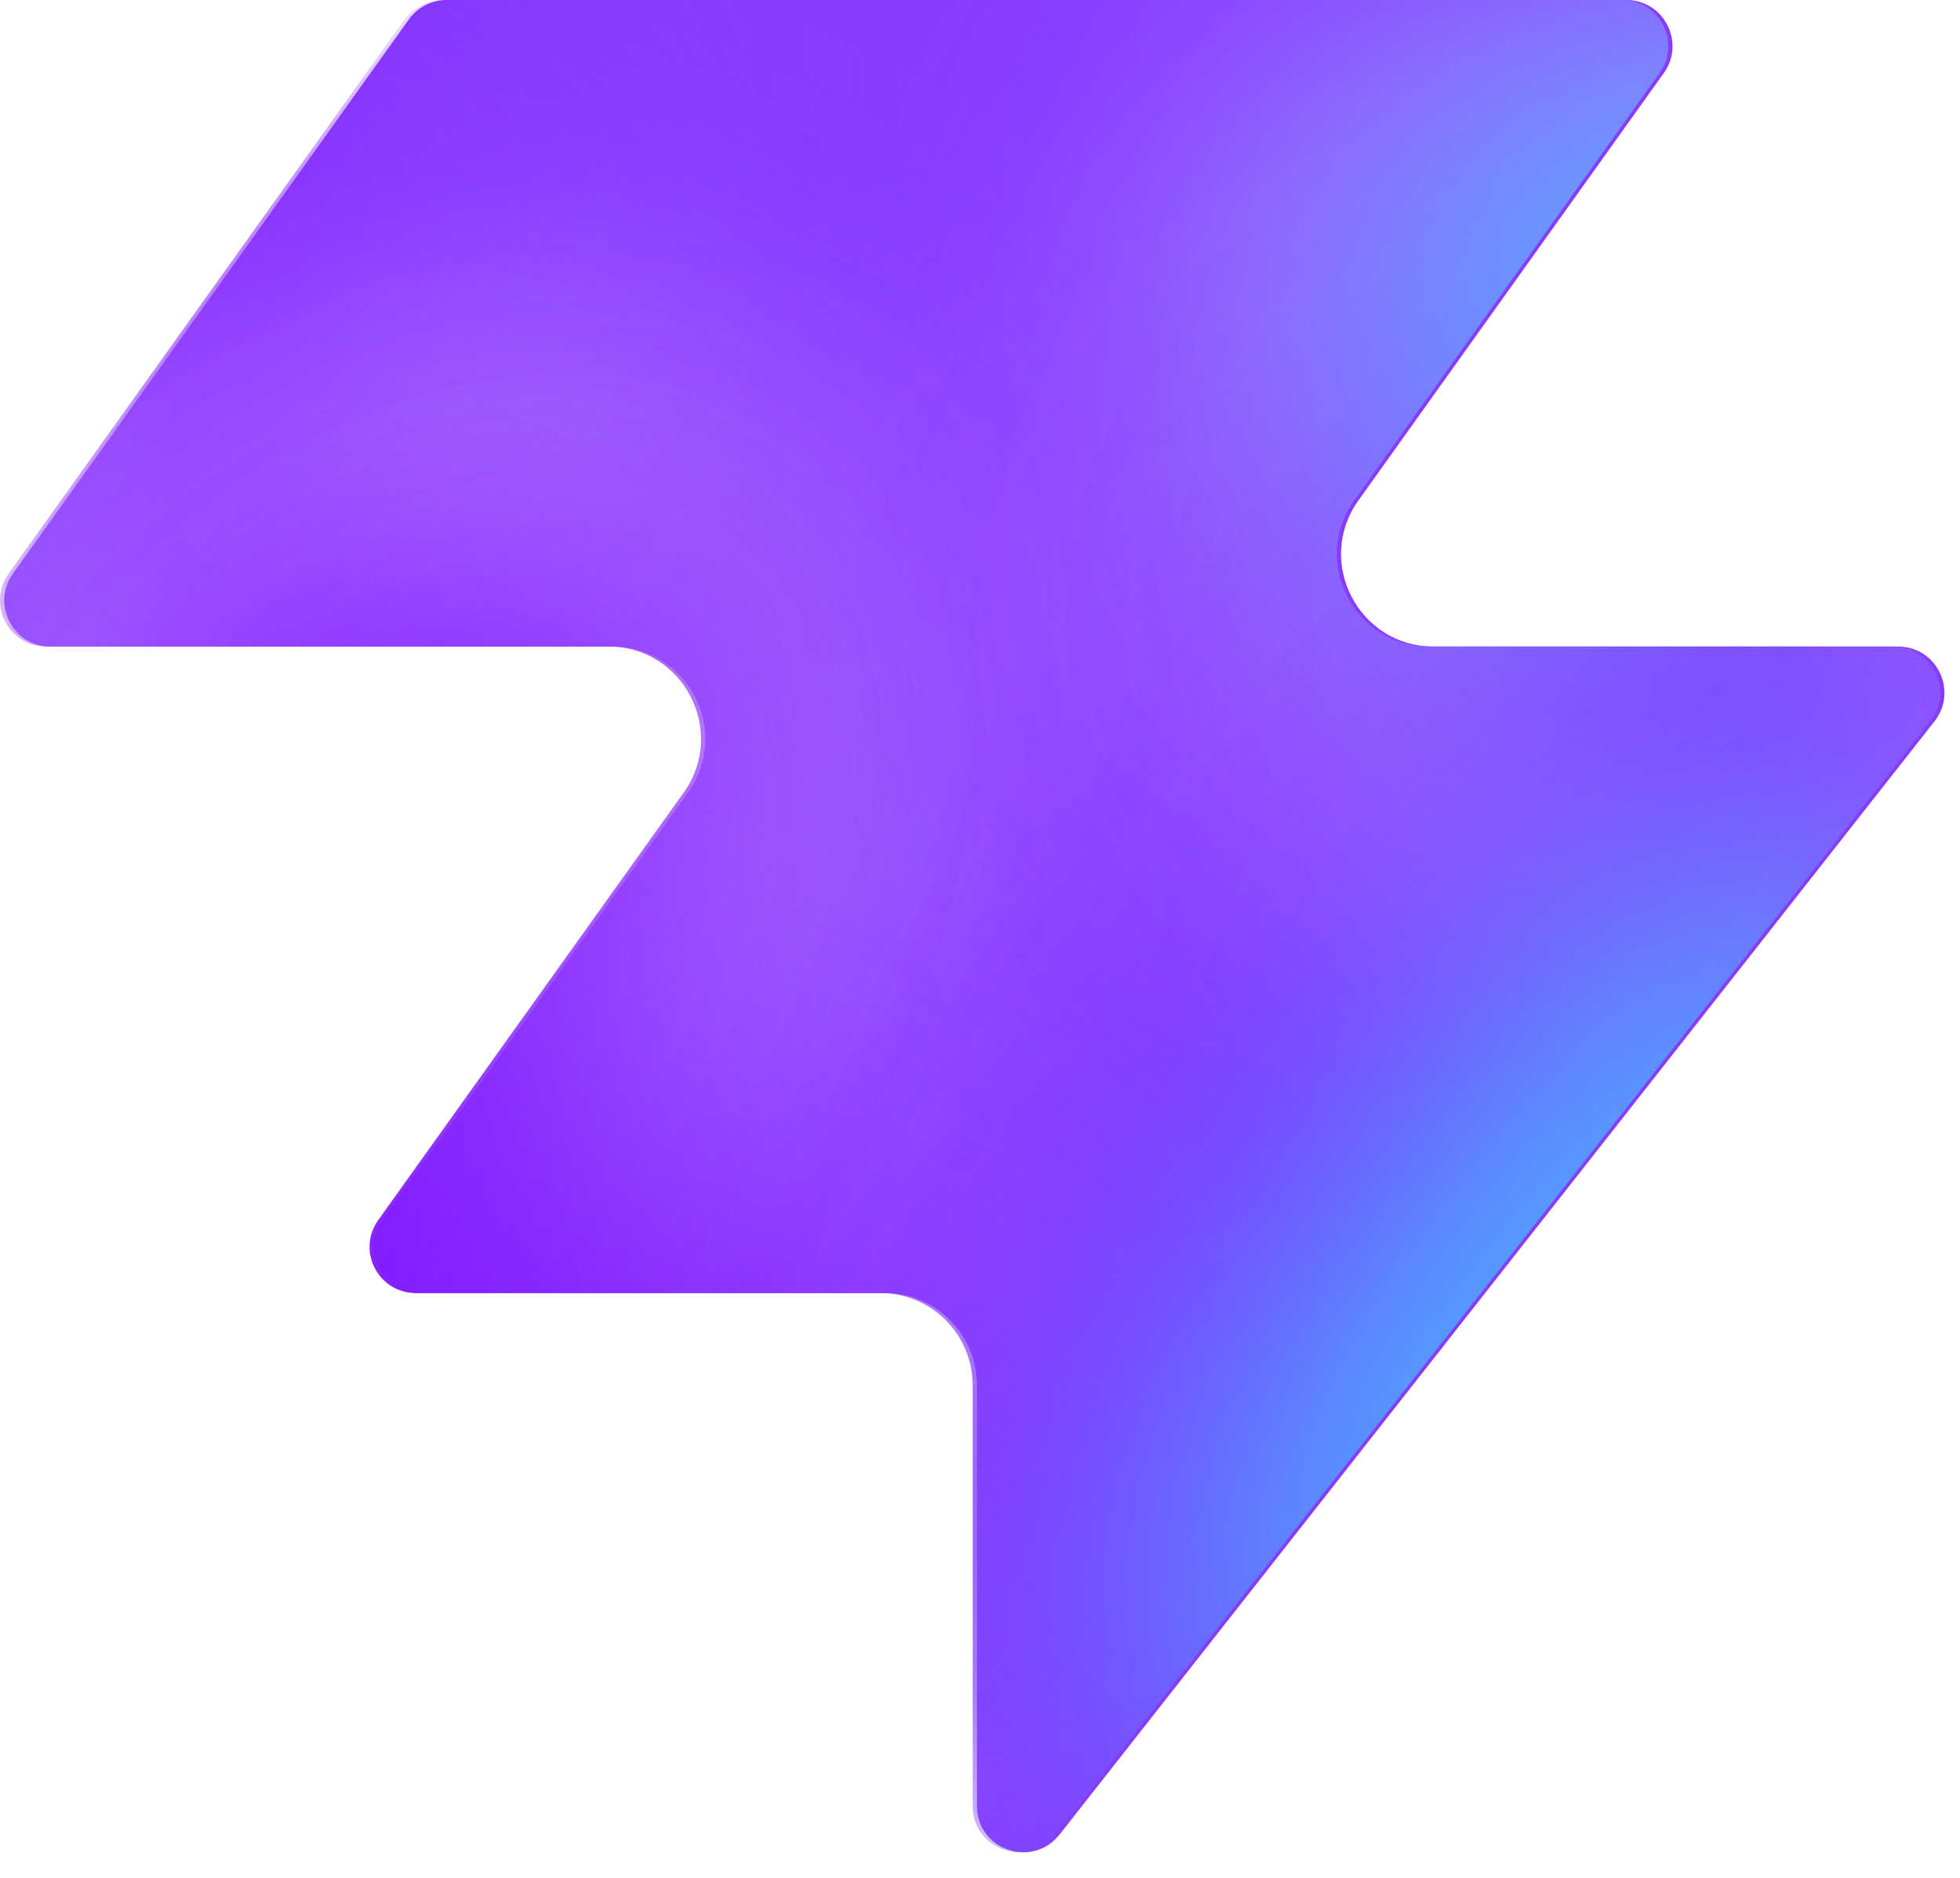
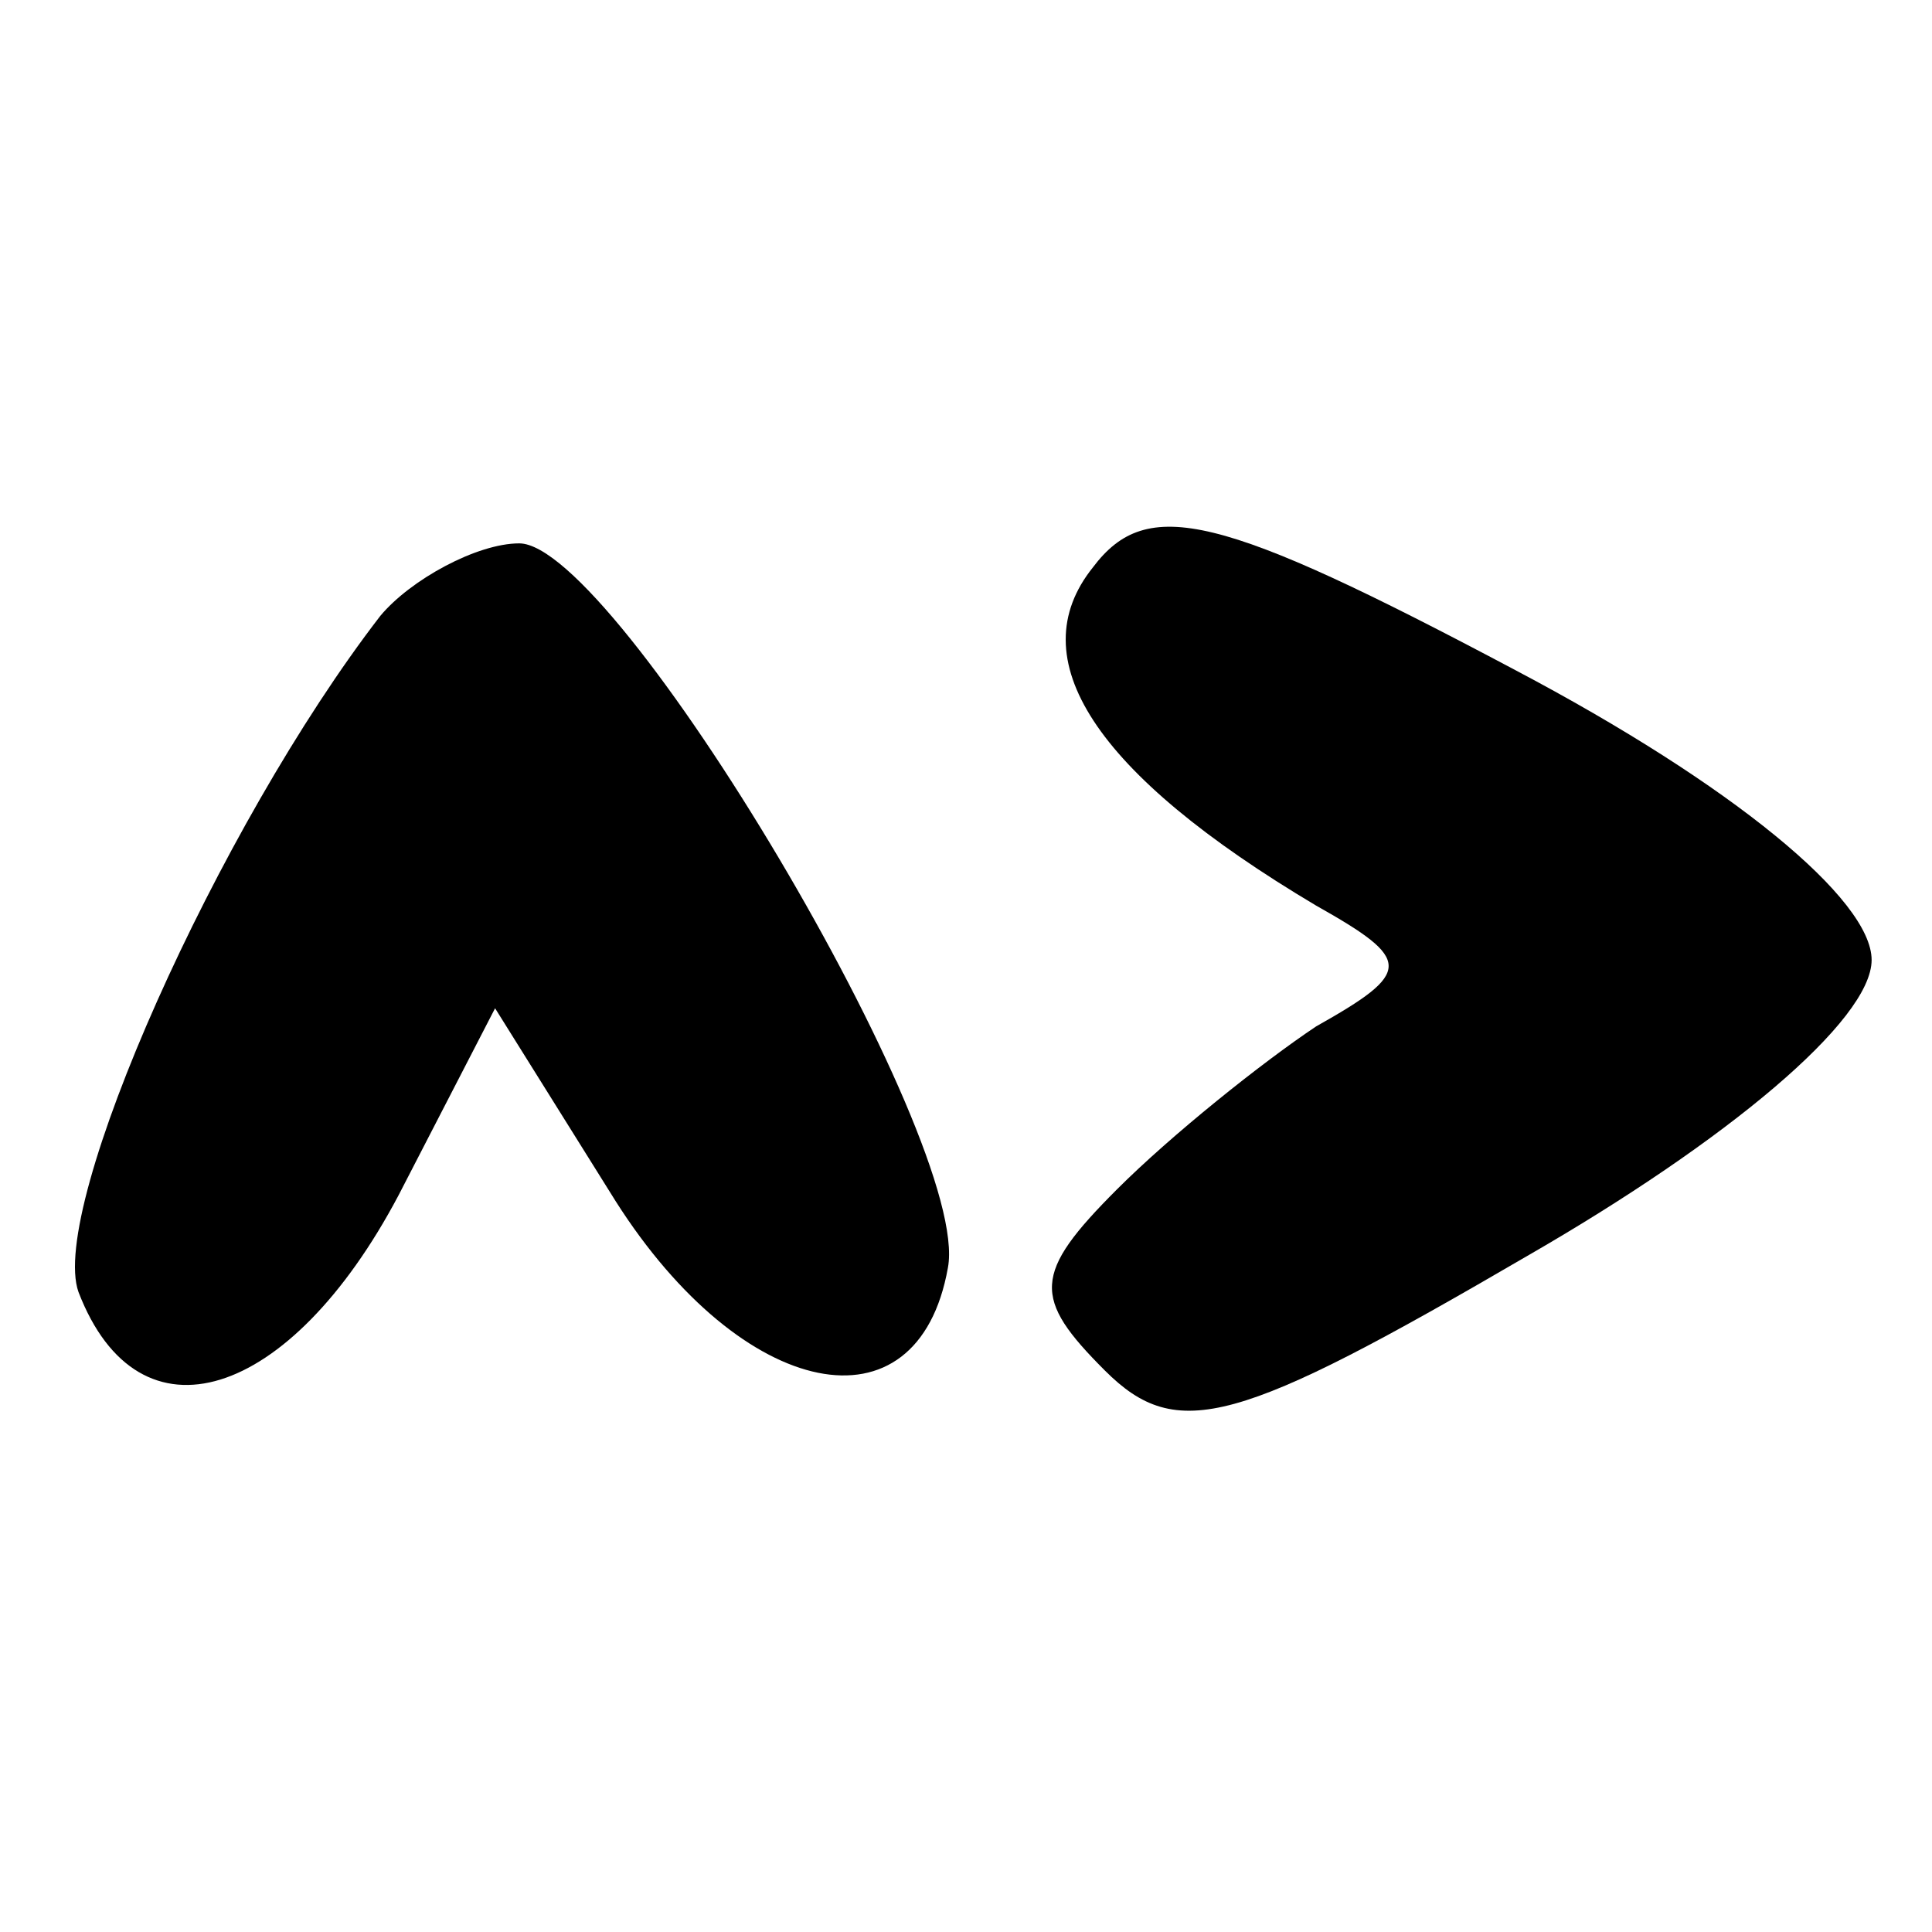
- <svg xmlns="http://www.w3.org/2000/svg" width="48" height="46" fill="none" viewBox="0 0 48 46">
-   <path fill="#863bff" d="M25.946 44.938c-.664.845-2.021.375-2.021-.698V33.937a2.26 2.26 0 0 0-2.262-2.262H10.287c-.92 0-1.456-1.04-.92-1.788l7.48-10.471c1.07-1.497 0-3.578-1.842-3.578H1.237c-.92 0-1.456-1.04-.92-1.788L10.013.474c.214-.297.556-.474.92-.474h28.894c.92 0 1.456 1.04.92 1.788l-7.48 10.471c-1.07 1.498 0 3.579 1.842 3.579h11.377c.943 0 1.473 1.088.89 1.83L25.947 44.94z" style="fill:#863bff;fill:color(display-p3 .525 .23 1);fill-opacity:1" />
-   <mask id="a" width="48" height="46" x="0" y="0" maskUnits="userSpaceOnUse" style="mask-type:alpha">
-     <path fill="#000" d="M25.842 44.938c-.664.844-2.021.375-2.021-.698V33.937a2.26 2.26 0 0 0-2.262-2.262H10.183c-.92 0-1.456-1.04-.92-1.788l7.48-10.471c1.07-1.498 0-3.579-1.842-3.579H1.133c-.92 0-1.456-1.04-.92-1.787L9.91.473c.214-.297.556-.474.92-.474h28.894c.92 0 1.456 1.04.92 1.788l-7.48 10.471c-1.07 1.498 0 3.578 1.842 3.578h11.377c.943 0 1.473 1.088.89 1.832L25.843 44.94z" style="fill:#000;fill-opacity:1" />
-   </mask>
-   <g mask="url(#a)">
-     <g filter="url(#b)">
-       <ellipse cx="5.508" cy="14.704" fill="#ede6ff" rx="5.508" ry="14.704" style="fill:#ede6ff;fill:color(display-p3 .927 .903 1);fill-opacity:1" transform="matrix(.00324 1 1 -.00324 -4.47 31.516)" />
-     </g>
-     <g filter="url(#c)">
-       <ellipse cx="10.399" cy="29.851" fill="#ede6ff" rx="10.399" ry="29.851" style="fill:#ede6ff;fill:color(display-p3 .927 .903 1);fill-opacity:1" transform="matrix(.00324 1 1 -.00324 -39.328 7.883)" />
-     </g>
-     <g filter="url(#d)">
-       <ellipse cx="5.508" cy="30.487" fill="#7e14ff" rx="5.508" ry="30.487" style="fill:#7e14ff;fill:color(display-p3 .492 .077 1);fill-opacity:1" transform="rotate(89.814 -25.913 -14.639)scale(1 -1)" />
-     </g>
-     <g filter="url(#e)">
-       <ellipse cx="5.508" cy="30.599" fill="#7e14ff" rx="5.508" ry="30.599" style="fill:#7e14ff;fill:color(display-p3 .492 .077 1);fill-opacity:1" transform="rotate(89.814 -32.644 -3.334)scale(1 -1)" />
-     </g>
-     <g filter="url(#f)">
-       <ellipse cx="5.508" cy="30.599" fill="#7e14ff" rx="5.508" ry="30.599" style="fill:#7e14ff;fill:color(display-p3 .492 .077 1);fill-opacity:1" transform="matrix(.00324 1 1 -.00324 -34.34 30.47)" />
-     </g>
-     <g filter="url(#g)">
-       <ellipse cx="14.072" cy="22.078" fill="#ede6ff" rx="14.072" ry="22.078" style="fill:#ede6ff;fill:color(display-p3 .927 .903 1);fill-opacity:1" transform="rotate(93.35 24.506 48.493)scale(-1 1)" />
-     </g>
-     <g filter="url(#h)">
-       <ellipse cx="3.47" cy="21.501" fill="#7e14ff" rx="3.47" ry="21.501" style="fill:#7e14ff;fill:color(display-p3 .492 .077 1);fill-opacity:1" transform="rotate(89.009 28.708 47.59)scale(-1 1)" />
-     </g>
-     <g filter="url(#i)">
-       <ellipse cx="3.47" cy="21.501" fill="#7e14ff" rx="3.47" ry="21.501" style="fill:#7e14ff;fill:color(display-p3 .492 .077 1);fill-opacity:1" transform="rotate(89.009 28.708 47.59)scale(-1 1)" />
-     </g>
-     <g filter="url(#j)">
-       <ellipse cx=".387" cy="8.972" fill="#7e14ff" rx="4.407" ry="29.108" style="fill:#7e14ff;fill:color(display-p3 .492 .077 1);fill-opacity:1" transform="rotate(39.51 .387 8.972)" />
-     </g>
-     <g filter="url(#k)">
-       <ellipse cx="47.523" cy="-6.092" fill="#7e14ff" rx="4.407" ry="29.108" style="fill:#7e14ff;fill:color(display-p3 .492 .077 1);fill-opacity:1" transform="rotate(37.892 47.523 -6.092)" />
-     </g>
-     <g filter="url(#l)">
-       <ellipse cx="41.412" cy="6.333" fill="#47bfff" rx="5.971" ry="9.665" style="fill:#47bfff;fill:color(display-p3 .28 .748 1);fill-opacity:1" transform="rotate(37.892 41.412 6.333)" />
-     </g>
-     <g filter="url(#m)">
-       <ellipse cx="-1.879" cy="38.332" fill="#7e14ff" rx="4.407" ry="29.108" style="fill:#7e14ff;fill:color(display-p3 .492 .077 1);fill-opacity:1" transform="rotate(37.892 -1.88 38.332)" />
-     </g>
-     <g filter="url(#n)">
-       <ellipse cx="-1.879" cy="38.332" fill="#7e14ff" rx="4.407" ry="29.108" style="fill:#7e14ff;fill:color(display-p3 .492 .077 1);fill-opacity:1" transform="rotate(37.892 -1.88 38.332)" />
-     </g>
-     <g filter="url(#o)">
-       <ellipse cx="35.651" cy="29.907" fill="#7e14ff" rx="4.407" ry="29.108" style="fill:#7e14ff;fill:color(display-p3 .492 .077 1);fill-opacity:1" transform="rotate(37.892 35.651 29.907)" />
-     </g>
-     <g filter="url(#p)">
-       <ellipse cx="38.418" cy="32.4" fill="#47bfff" rx="5.971" ry="15.297" style="fill:#47bfff;fill:color(display-p3 .28 .748 1);fill-opacity:1" transform="rotate(37.892 38.418 32.4)" />
-     </g>
+ <svg xmlns="http://www.w3.org/2000/svg" version="1.0" width="32pt" height="32pt" viewBox="0 0 32 32" preserveAspectRatio="xMidYMid meet">
+   <g transform="translate(0,32) scale(0.1,-0.1)" fill="#000000" stroke="none">
+     <path d="M181 226 c-12 -15 0 -34 37 -56 16 -9 16 -11 0 -20 -9 -6 -24 -18 -33 -27 -14 -14 -14 -18 -2 -30 12 -12 22 -9 70 19 33 19 57 39 57 49 0 10 -23 29 -59 48 -49 26 -61 29 -70 17z" />
+     <path d="M63 218 c-27 -35 -55 -98 -50 -112 10 -26 35 -18 53 16 l16 31 20 -32 c21 -33 50 -39 55 -11 4 21 -55 120 -71 120 -7 0 -18 -6 -23 -12z" />
  </g>
-   <defs>
-     <filter id="b" width="60.045" height="41.654" x="-19.77" y="16.149" color-interpolation-filters="sRGB" filterUnits="userSpaceOnUse">
-       <feFlood flood-opacity="0" result="BackgroundImageFix" />
-       <feBlend in="SourceGraphic" in2="BackgroundImageFix" result="shape" />
-       <feGaussianBlur result="effect1_foregroundBlur_2002_17158" stdDeviation="7.659" />
-     </filter>
-     <filter id="c" width="90.34" height="51.437" x="-54.613" y="-7.533" color-interpolation-filters="sRGB" filterUnits="userSpaceOnUse">
-       <feFlood flood-opacity="0" result="BackgroundImageFix" />
-       <feBlend in="SourceGraphic" in2="BackgroundImageFix" result="shape" />
-       <feGaussianBlur result="effect1_foregroundBlur_2002_17158" stdDeviation="7.659" />
-     </filter>
-     <filter id="d" width="79.355" height="29.4" x="-49.64" y="2.03" color-interpolation-filters="sRGB" filterUnits="userSpaceOnUse">
-       <feFlood flood-opacity="0" result="BackgroundImageFix" />
-       <feBlend in="SourceGraphic" in2="BackgroundImageFix" result="shape" />
-       <feGaussianBlur result="effect1_foregroundBlur_2002_17158" stdDeviation="4.596" />
-     </filter>
-     <filter id="e" width="79.579" height="29.4" x="-45.045" y="20.029" color-interpolation-filters="sRGB" filterUnits="userSpaceOnUse">
-       <feFlood flood-opacity="0" result="BackgroundImageFix" />
-       <feBlend in="SourceGraphic" in2="BackgroundImageFix" result="shape" />
-       <feGaussianBlur result="effect1_foregroundBlur_2002_17158" stdDeviation="4.596" />
-     </filter>
-     <filter id="f" width="79.579" height="29.4" x="-43.513" y="21.178" color-interpolation-filters="sRGB" filterUnits="userSpaceOnUse">
-       <feFlood flood-opacity="0" result="BackgroundImageFix" />
-       <feBlend in="SourceGraphic" in2="BackgroundImageFix" result="shape" />
-       <feGaussianBlur result="effect1_foregroundBlur_2002_17158" stdDeviation="4.596" />
-     </filter>
-     <filter id="g" width="74.749" height="58.852" x="15.756" y="-17.901" color-interpolation-filters="sRGB" filterUnits="userSpaceOnUse">
-       <feFlood flood-opacity="0" result="BackgroundImageFix" />
-       <feBlend in="SourceGraphic" in2="BackgroundImageFix" result="shape" />
-       <feGaussianBlur result="effect1_foregroundBlur_2002_17158" stdDeviation="7.659" />
-     </filter>
-     <filter id="h" width="61.377" height="25.362" x="23.548" y="2.284" color-interpolation-filters="sRGB" filterUnits="userSpaceOnUse">
-       <feFlood flood-opacity="0" result="BackgroundImageFix" />
-       <feBlend in="SourceGraphic" in2="BackgroundImageFix" result="shape" />
-       <feGaussianBlur result="effect1_foregroundBlur_2002_17158" stdDeviation="4.596" />
-     </filter>
-     <filter id="i" width="61.377" height="25.362" x="23.548" y="2.284" color-interpolation-filters="sRGB" filterUnits="userSpaceOnUse">
-       <feFlood flood-opacity="0" result="BackgroundImageFix" />
-       <feBlend in="SourceGraphic" in2="BackgroundImageFix" result="shape" />
-       <feGaussianBlur result="effect1_foregroundBlur_2002_17158" stdDeviation="4.596" />
-     </filter>
-     <filter id="j" width="56.045" height="63.649" x="-27.636" y="-22.853" color-interpolation-filters="sRGB" filterUnits="userSpaceOnUse">
-       <feFlood flood-opacity="0" result="BackgroundImageFix" />
-       <feBlend in="SourceGraphic" in2="BackgroundImageFix" result="shape" />
-       <feGaussianBlur result="effect1_foregroundBlur_2002_17158" stdDeviation="4.596" />
-     </filter>
-     <filter id="k" width="54.814" height="64.646" x="20.116" y="-38.415" color-interpolation-filters="sRGB" filterUnits="userSpaceOnUse">
-       <feFlood flood-opacity="0" result="BackgroundImageFix" />
-       <feBlend in="SourceGraphic" in2="BackgroundImageFix" result="shape" />
-       <feGaussianBlur result="effect1_foregroundBlur_2002_17158" stdDeviation="4.596" />
-     </filter>
-     <filter id="l" width="33.541" height="35.313" x="24.641" y="-11.323" color-interpolation-filters="sRGB" filterUnits="userSpaceOnUse">
-       <feFlood flood-opacity="0" result="BackgroundImageFix" />
-       <feBlend in="SourceGraphic" in2="BackgroundImageFix" result="shape" />
-       <feGaussianBlur result="effect1_foregroundBlur_2002_17158" stdDeviation="4.596" />
-     </filter>
-     <filter id="m" width="54.814" height="64.646" x="-29.286" y="6.009" color-interpolation-filters="sRGB" filterUnits="userSpaceOnUse">
-       <feFlood flood-opacity="0" result="BackgroundImageFix" />
-       <feBlend in="SourceGraphic" in2="BackgroundImageFix" result="shape" />
-       <feGaussianBlur result="effect1_foregroundBlur_2002_17158" stdDeviation="4.596" />
-     </filter>
-     <filter id="n" width="54.814" height="64.646" x="-29.286" y="6.009" color-interpolation-filters="sRGB" filterUnits="userSpaceOnUse">
-       <feFlood flood-opacity="0" result="BackgroundImageFix" />
-       <feBlend in="SourceGraphic" in2="BackgroundImageFix" result="shape" />
-       <feGaussianBlur result="effect1_foregroundBlur_2002_17158" stdDeviation="4.596" />
-     </filter>
-     <filter id="o" width="54.814" height="64.646" x="8.244" y="-2.416" color-interpolation-filters="sRGB" filterUnits="userSpaceOnUse">
-       <feFlood flood-opacity="0" result="BackgroundImageFix" />
-       <feBlend in="SourceGraphic" in2="BackgroundImageFix" result="shape" />
-       <feGaussianBlur result="effect1_foregroundBlur_2002_17158" stdDeviation="4.596" />
-     </filter>
-     <filter id="p" width="39.409" height="43.623" x="18.713" y="10.588" color-interpolation-filters="sRGB" filterUnits="userSpaceOnUse">
-       <feFlood flood-opacity="0" result="BackgroundImageFix" />
-       <feBlend in="SourceGraphic" in2="BackgroundImageFix" result="shape" />
-       <feGaussianBlur result="effect1_foregroundBlur_2002_17158" stdDeviation="4.596" />
-     </filter>
-   </defs>
</svg>
